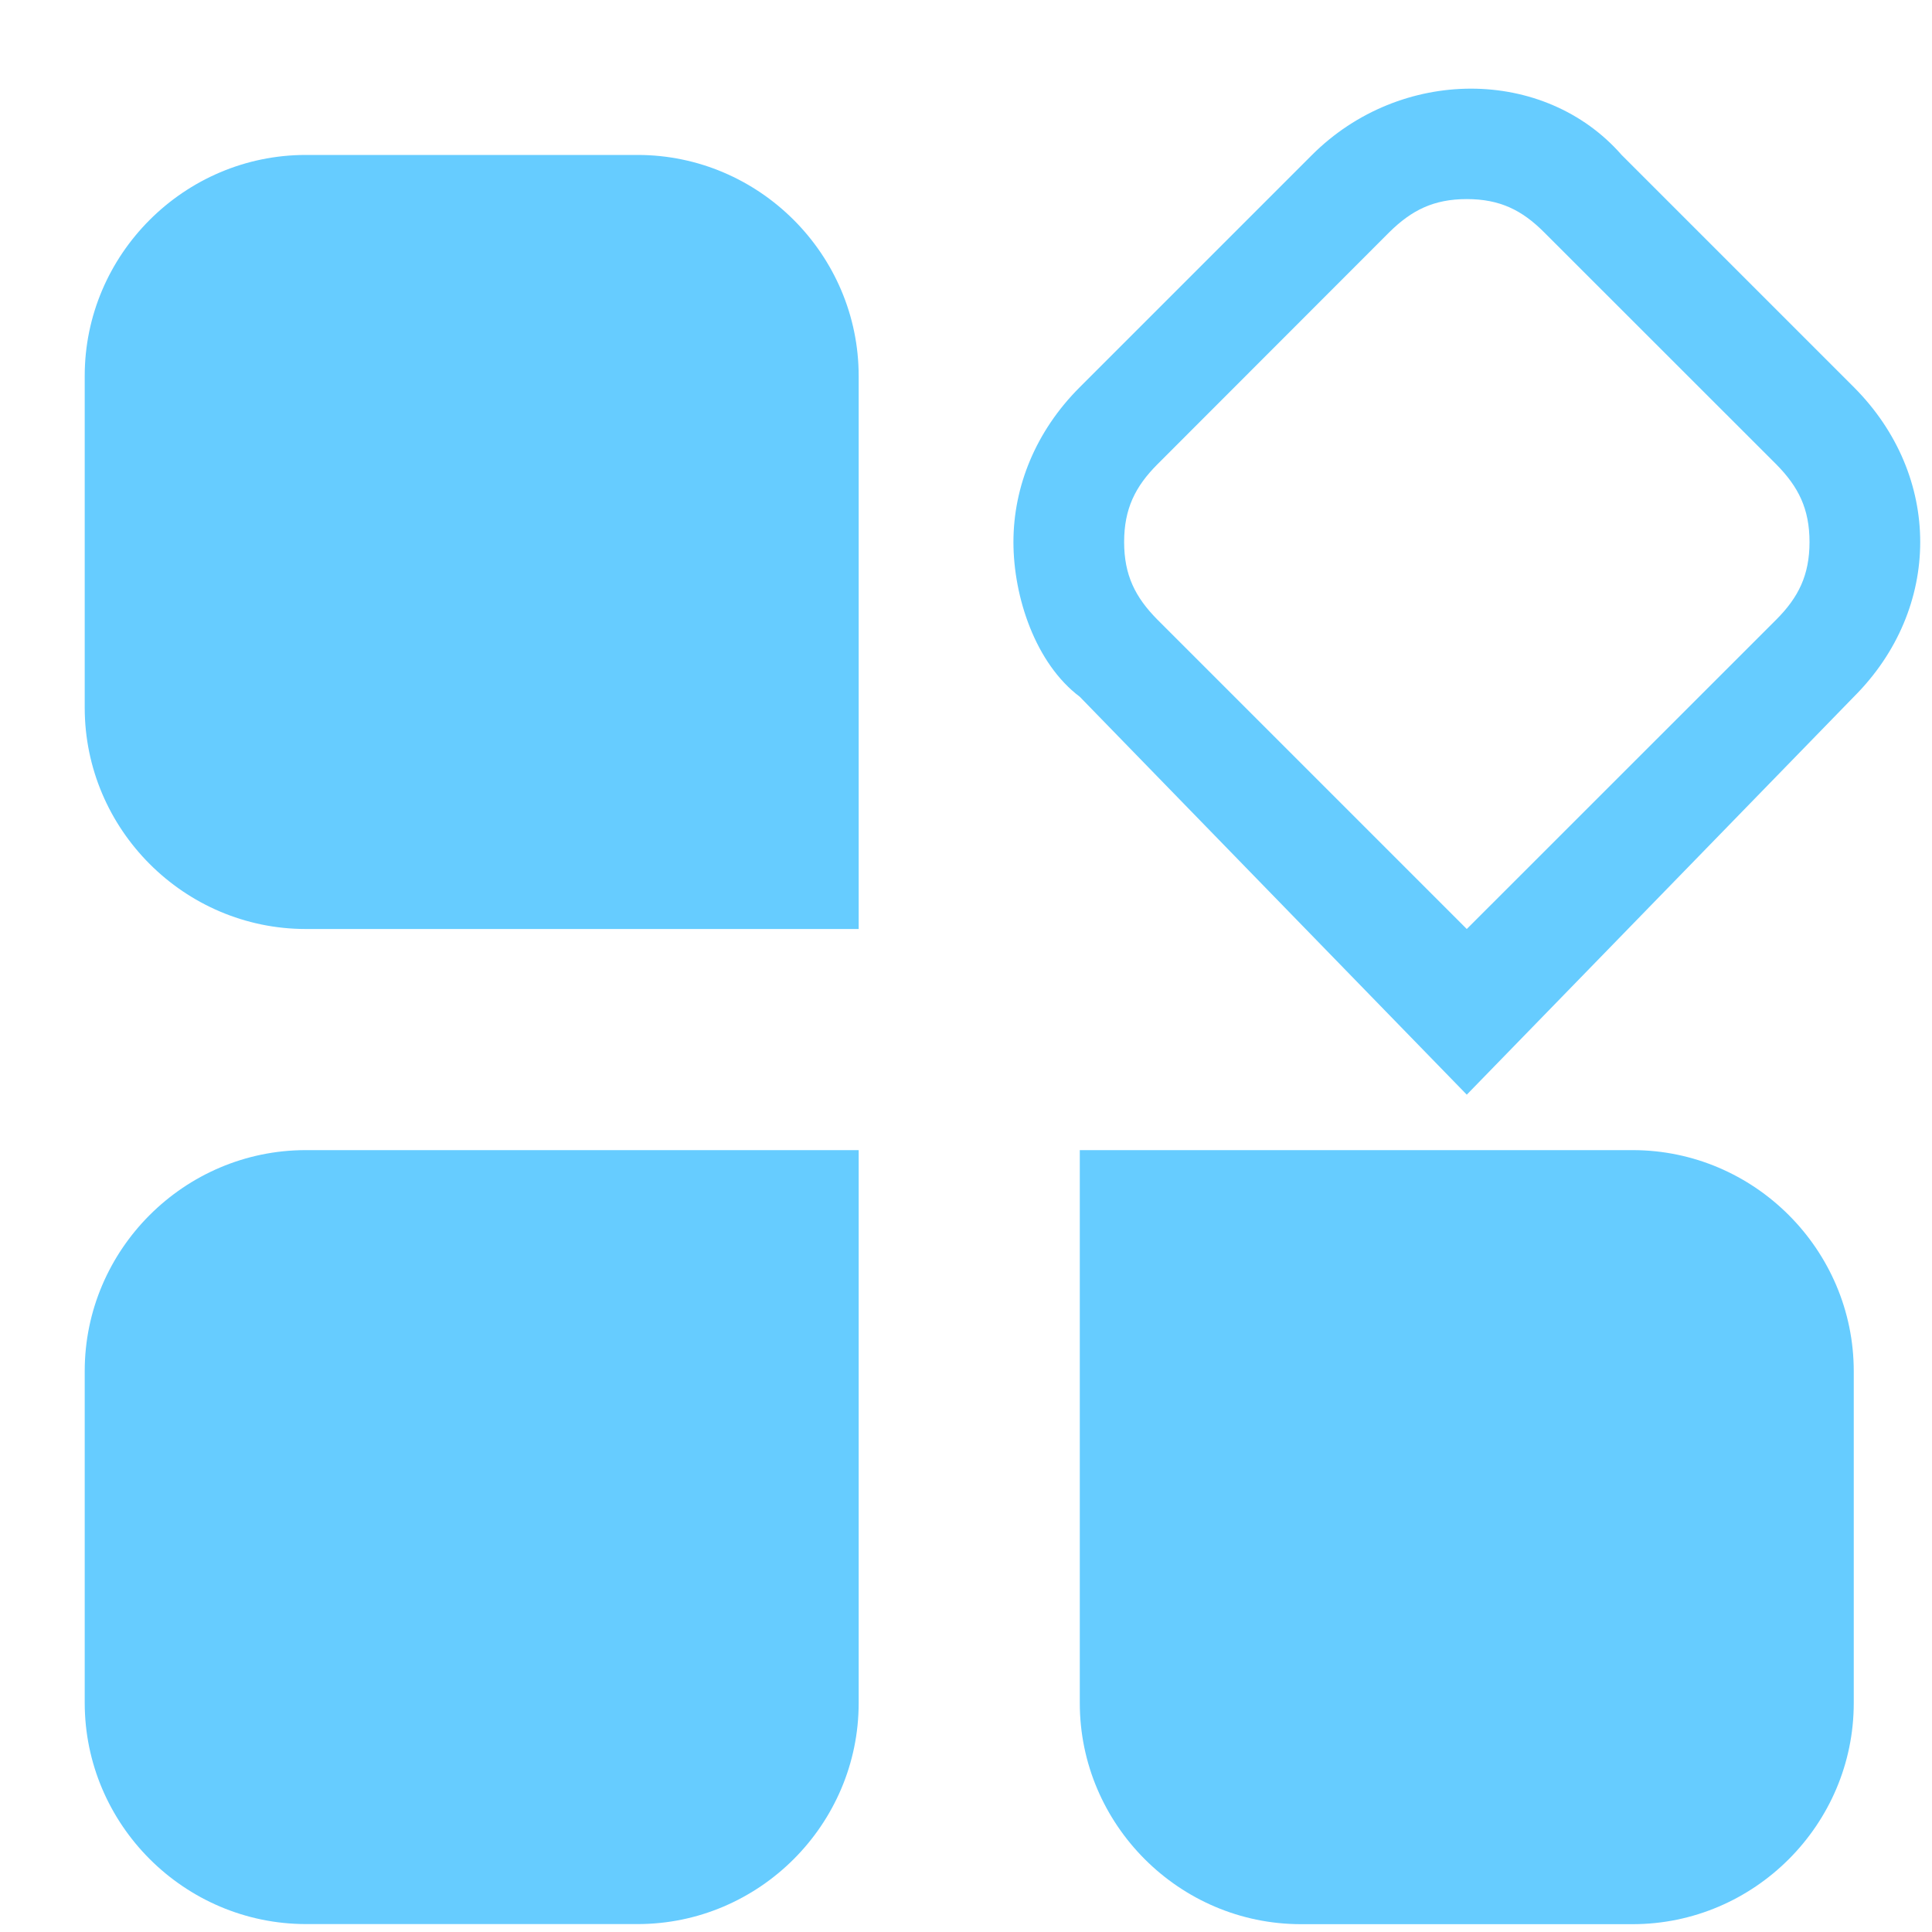
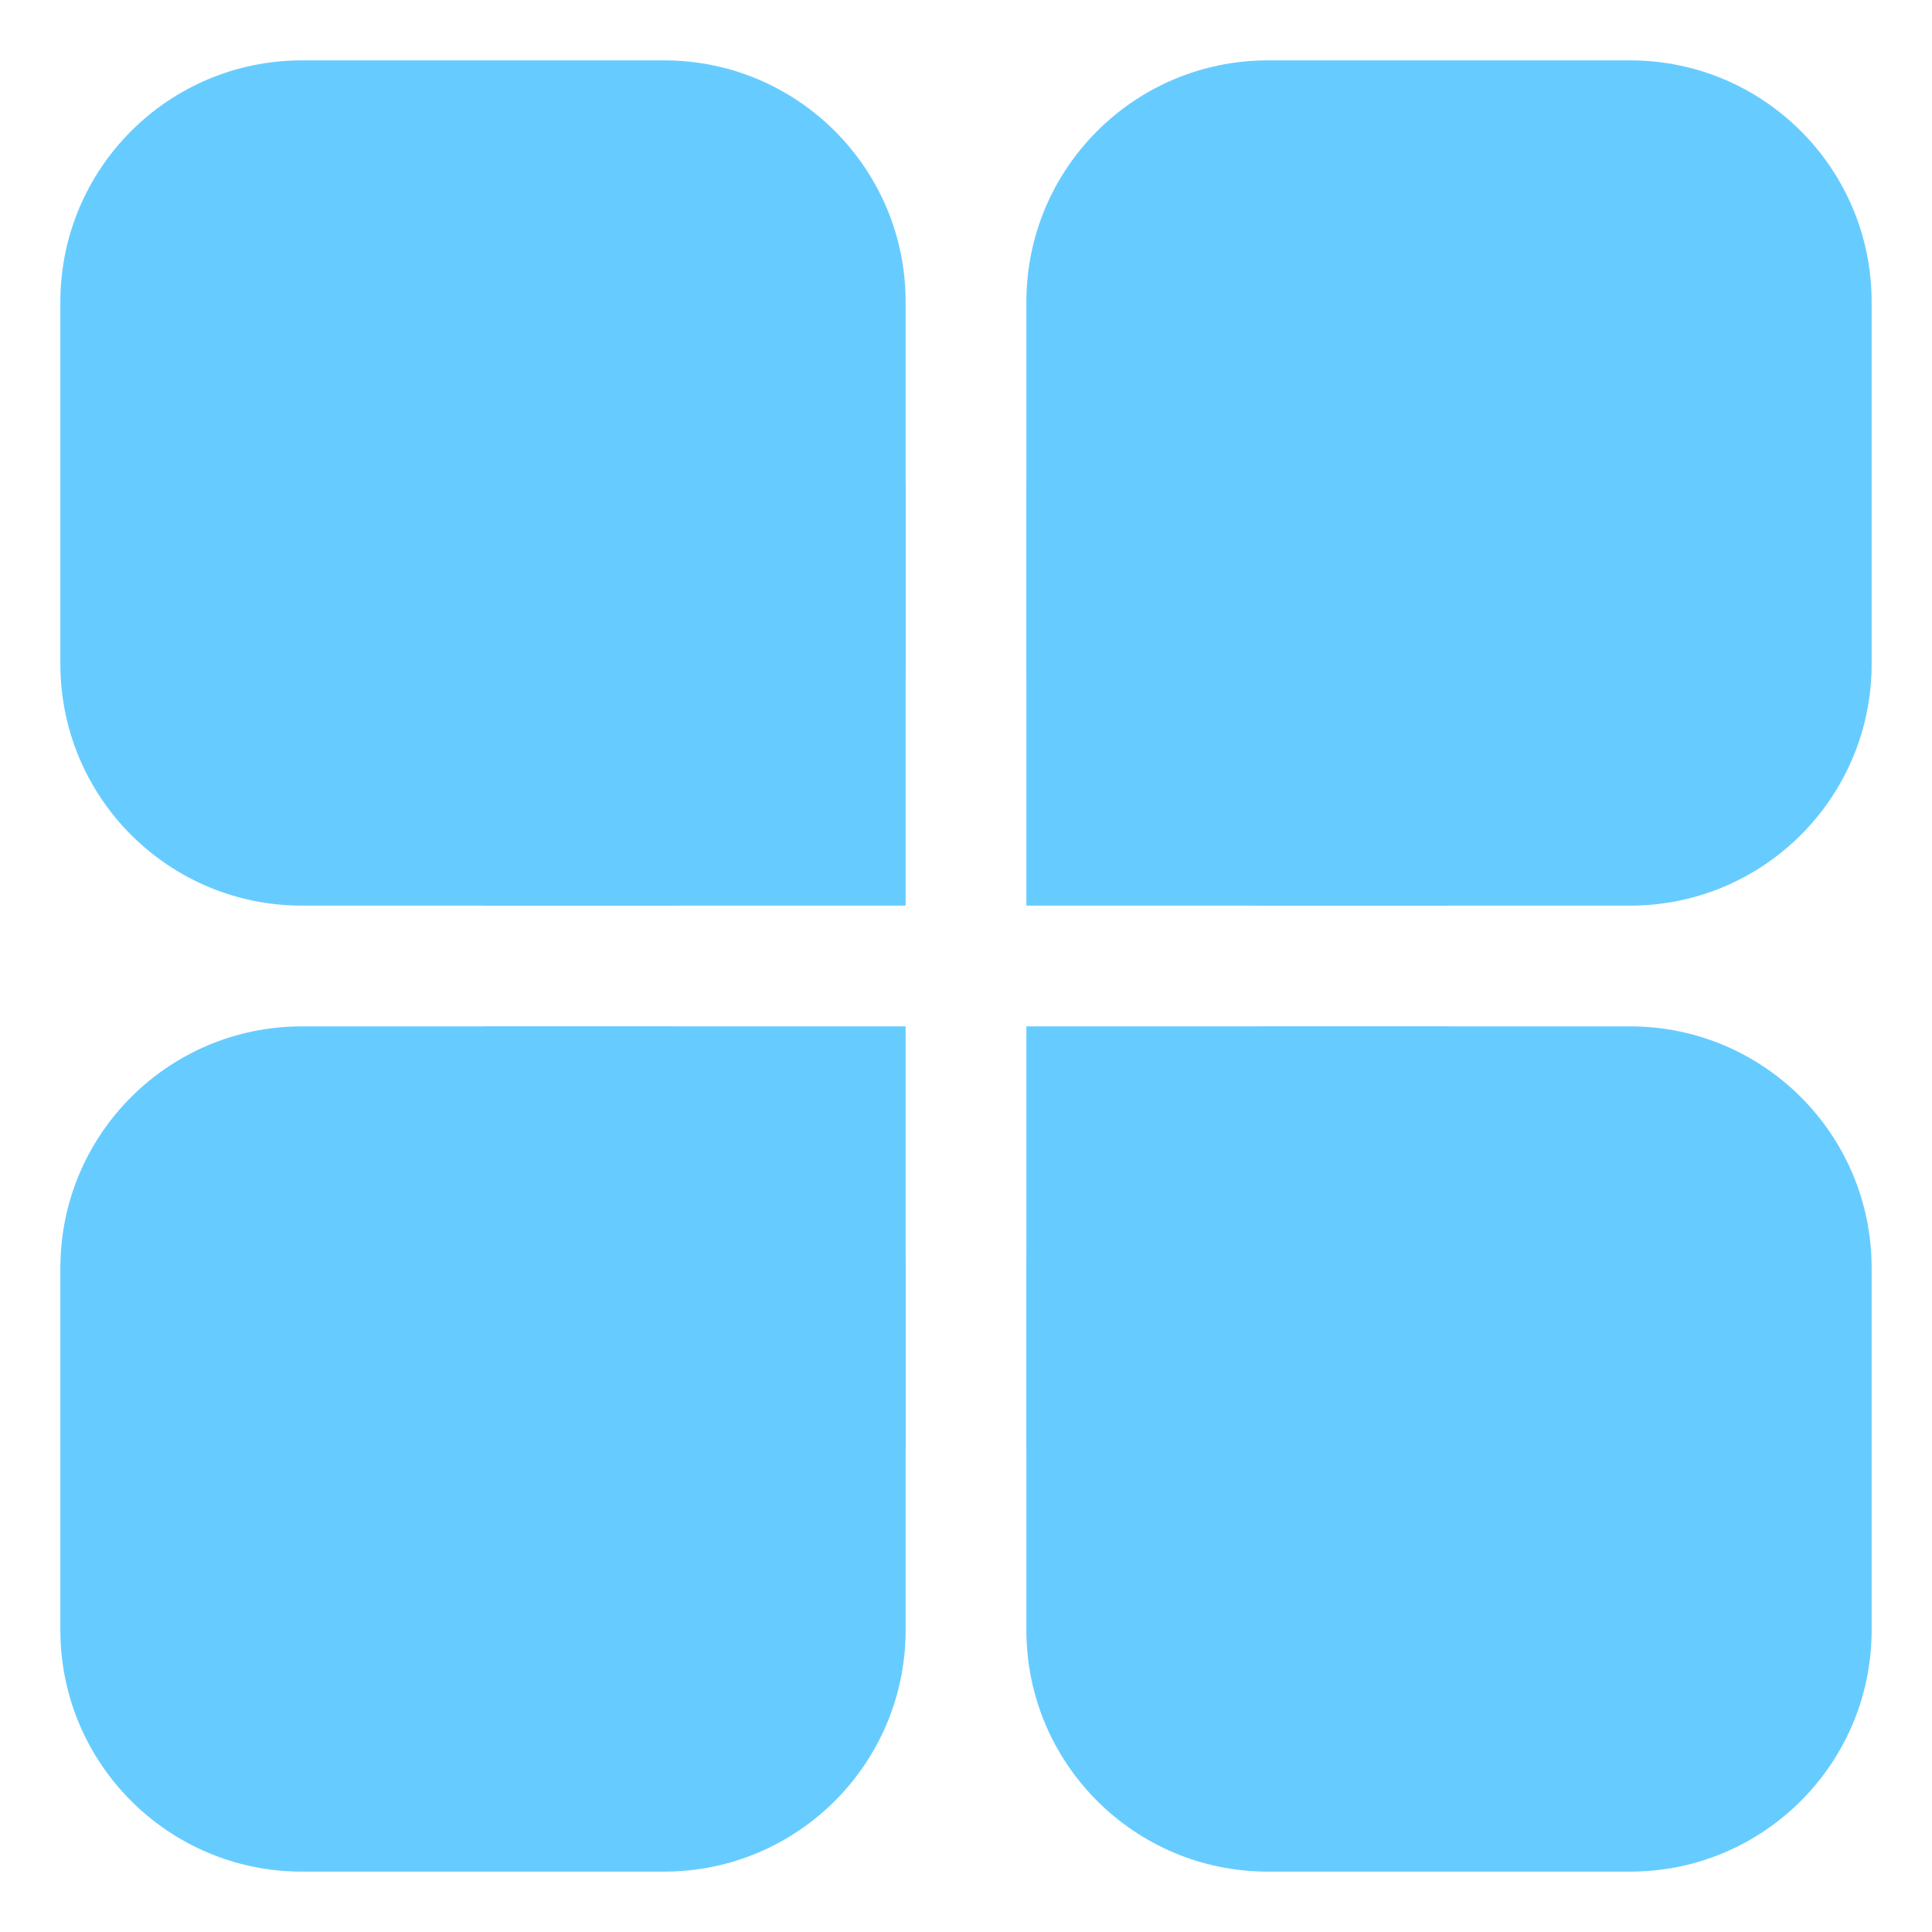
- <svg xmlns="http://www.w3.org/2000/svg" width="20" height="20" viewBox="0 0 20 20">
-   <path d="M3.166 1.604H6.6C7.859 1.604 8.889 2.635 8.889 3.893V9.617H3.166C1.907 9.617 0.877 8.586 0.877 7.326V3.891C0.877 2.635 1.907 1.604 3.166 1.604ZM3.166 11.906H8.889V17.629C8.889 18.888 7.859 19.918 6.6 19.918H3.166C1.907 19.916 0.877 18.888 0.877 17.627V14.193C0.877 12.936 1.907 11.906 3.166 11.906ZM15.184 11.332L11.178 7.213C10.72 6.869 10.491 6.182 10.491 5.611C10.491 5.039 10.72 4.465 11.178 4.008L13.582 1.604C14.498 0.689 15.986 0.689 16.787 1.604L19.191 4.008C19.649 4.467 19.878 5.039 19.878 5.611C19.878 6.182 19.649 6.756 19.191 7.213L15.184 11.332ZM15.184 2.061C14.841 2.061 14.613 2.176 14.382 2.404L11.98 4.808C11.752 5.037 11.637 5.267 11.637 5.611C11.637 5.954 11.752 6.182 11.98 6.413L15.184 9.617L18.389 6.413C18.617 6.184 18.732 5.954 18.732 5.611C18.732 5.267 18.617 5.039 18.389 4.808L15.984 2.404C15.756 2.176 15.528 2.061 15.184 2.061Z" fill="#6CF" />
-   <path d="M11.178 11.906H16.901C18.16 11.906 19.19 12.937 19.19 14.195V17.63C19.19 18.888 18.16 19.919 16.901 19.919H13.467C12.208 19.919 11.178 18.888 11.178 17.63V11.906Z" fill="#6CF" />
+ <svg xmlns="http://www.w3.org/2000/svg" width="32" height="32" viewBox="0 0 32 32">
+   <defs>
+     <g id="g" fill="#6CF">
+       <rect x="1" y="1" width="14" height="14" rx="4" />
+       <path d="M8 8H15V15H8z" />
+     </g>
+   </defs>
+   <use href="#g" />
+   <use href="#g" transform="matrix(-1,0,0,1,32,0)" />
+   <use href="#g" transform="matrix(1,0,0,-1,0,32)" />
+   <use href="#g" transform="rotate(180,16,16)" />
</svg>
